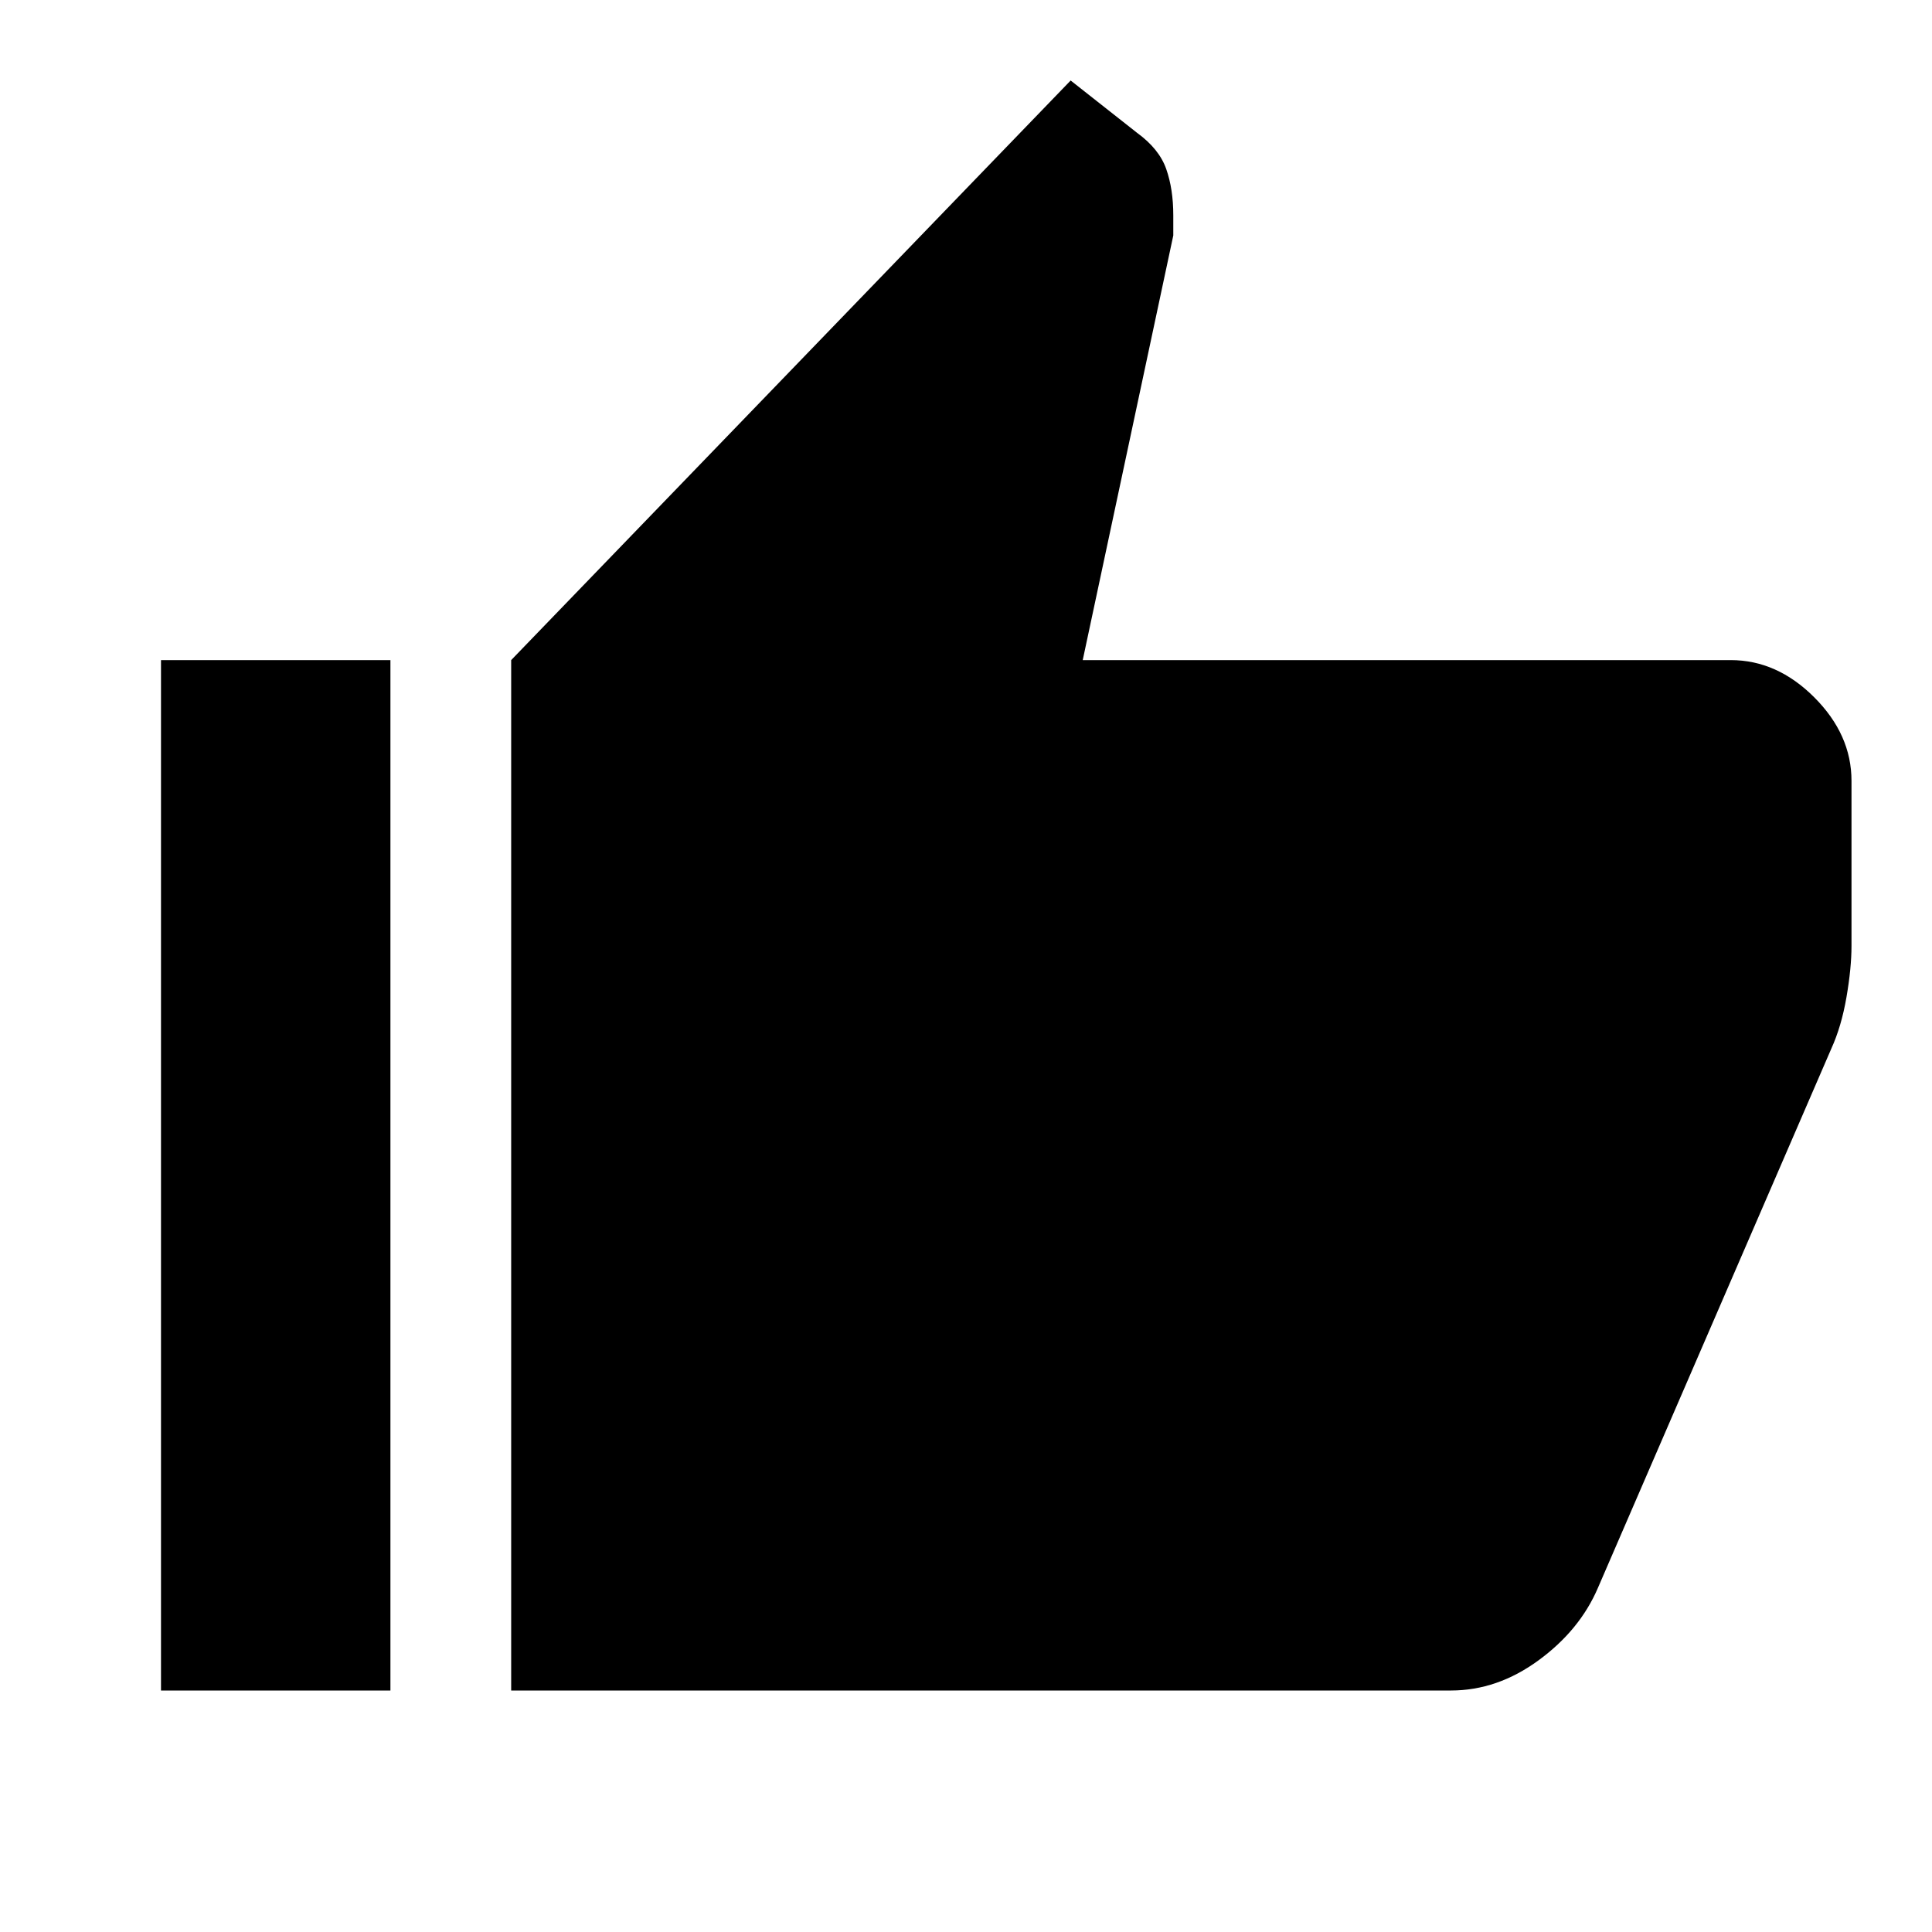
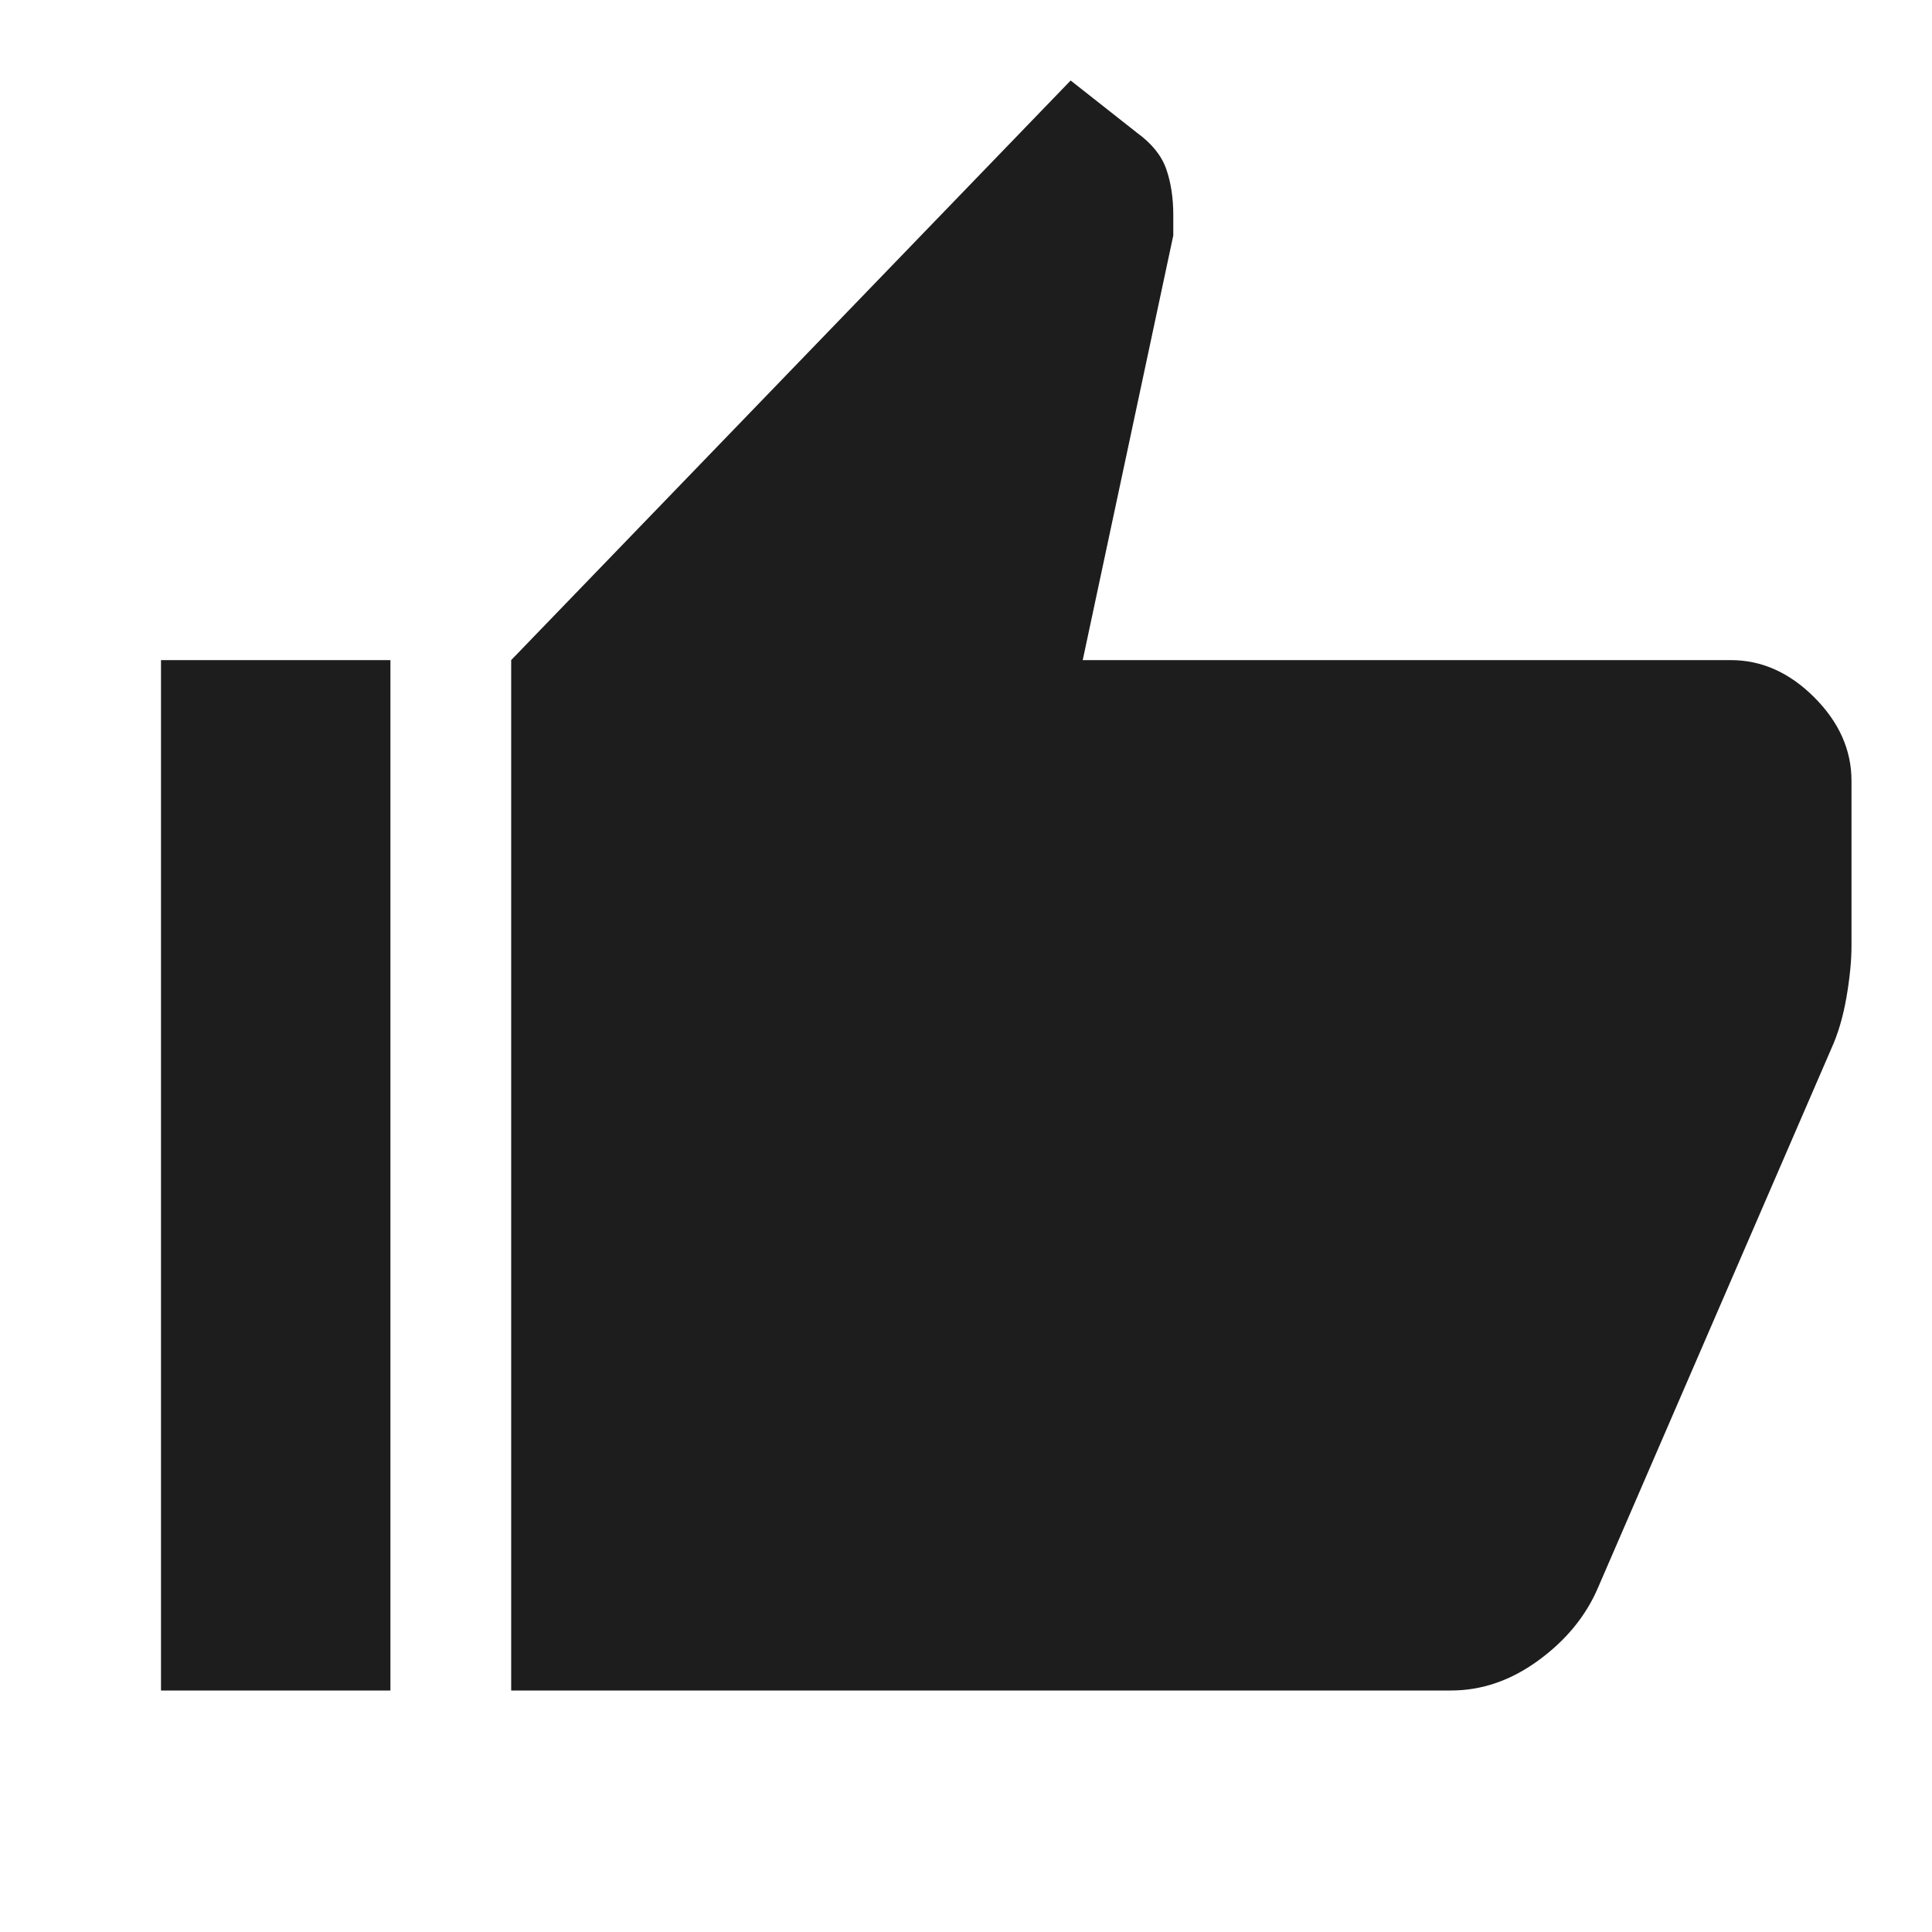
- <svg xmlns="http://www.w3.org/2000/svg" height="48" width="48">
+ <svg xmlns="http://www.w3.org/2000/svg" height="48" width="48" fill="#1d1d1d">
  <path d="M36.05 42H12.7V16.4L26.6 2l1.65 1.3q.55.4.725.9.175.5.175 1.15v.5L26.9 16.4H43q1.15 0 2.075.925Q46 18.25 46 19.4v4.1q0 .55-.125 1.275-.125.725-.375 1.275l-5.8 13.4q-.45 1.05-1.475 1.8Q37.2 42 36.05 42ZM9.7 16.4V42H4V16.4Z" />
</svg>
